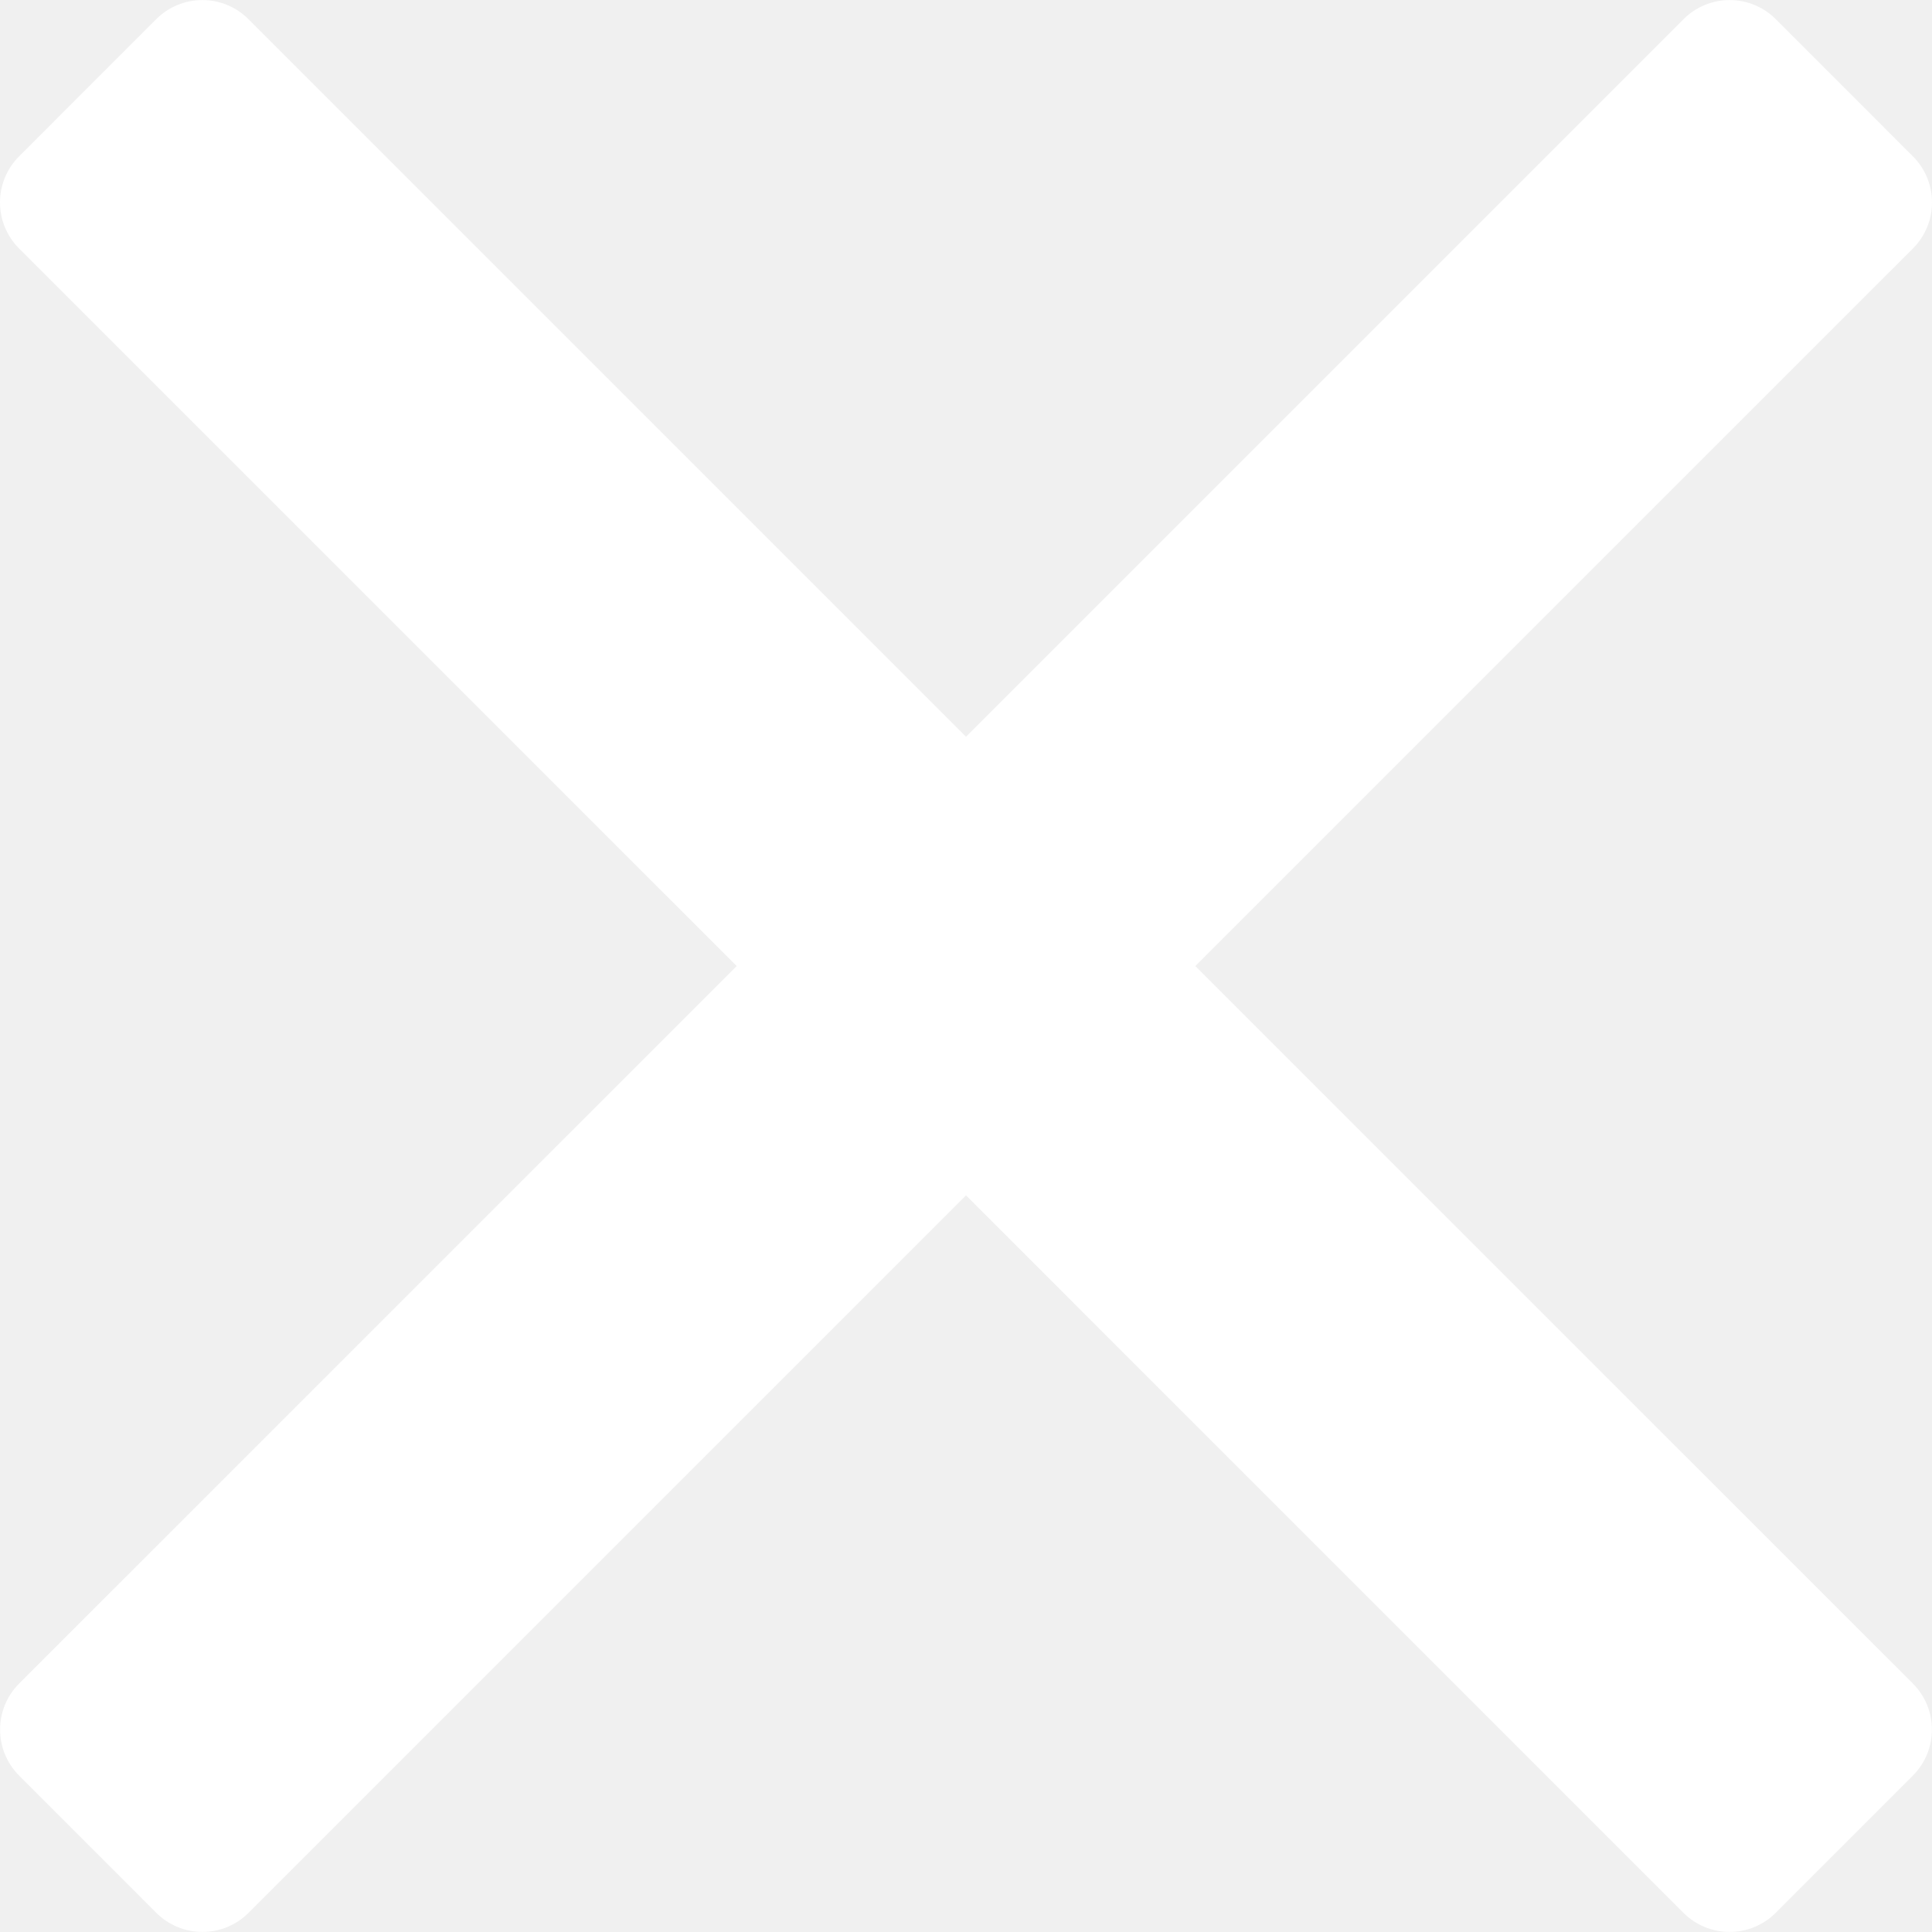
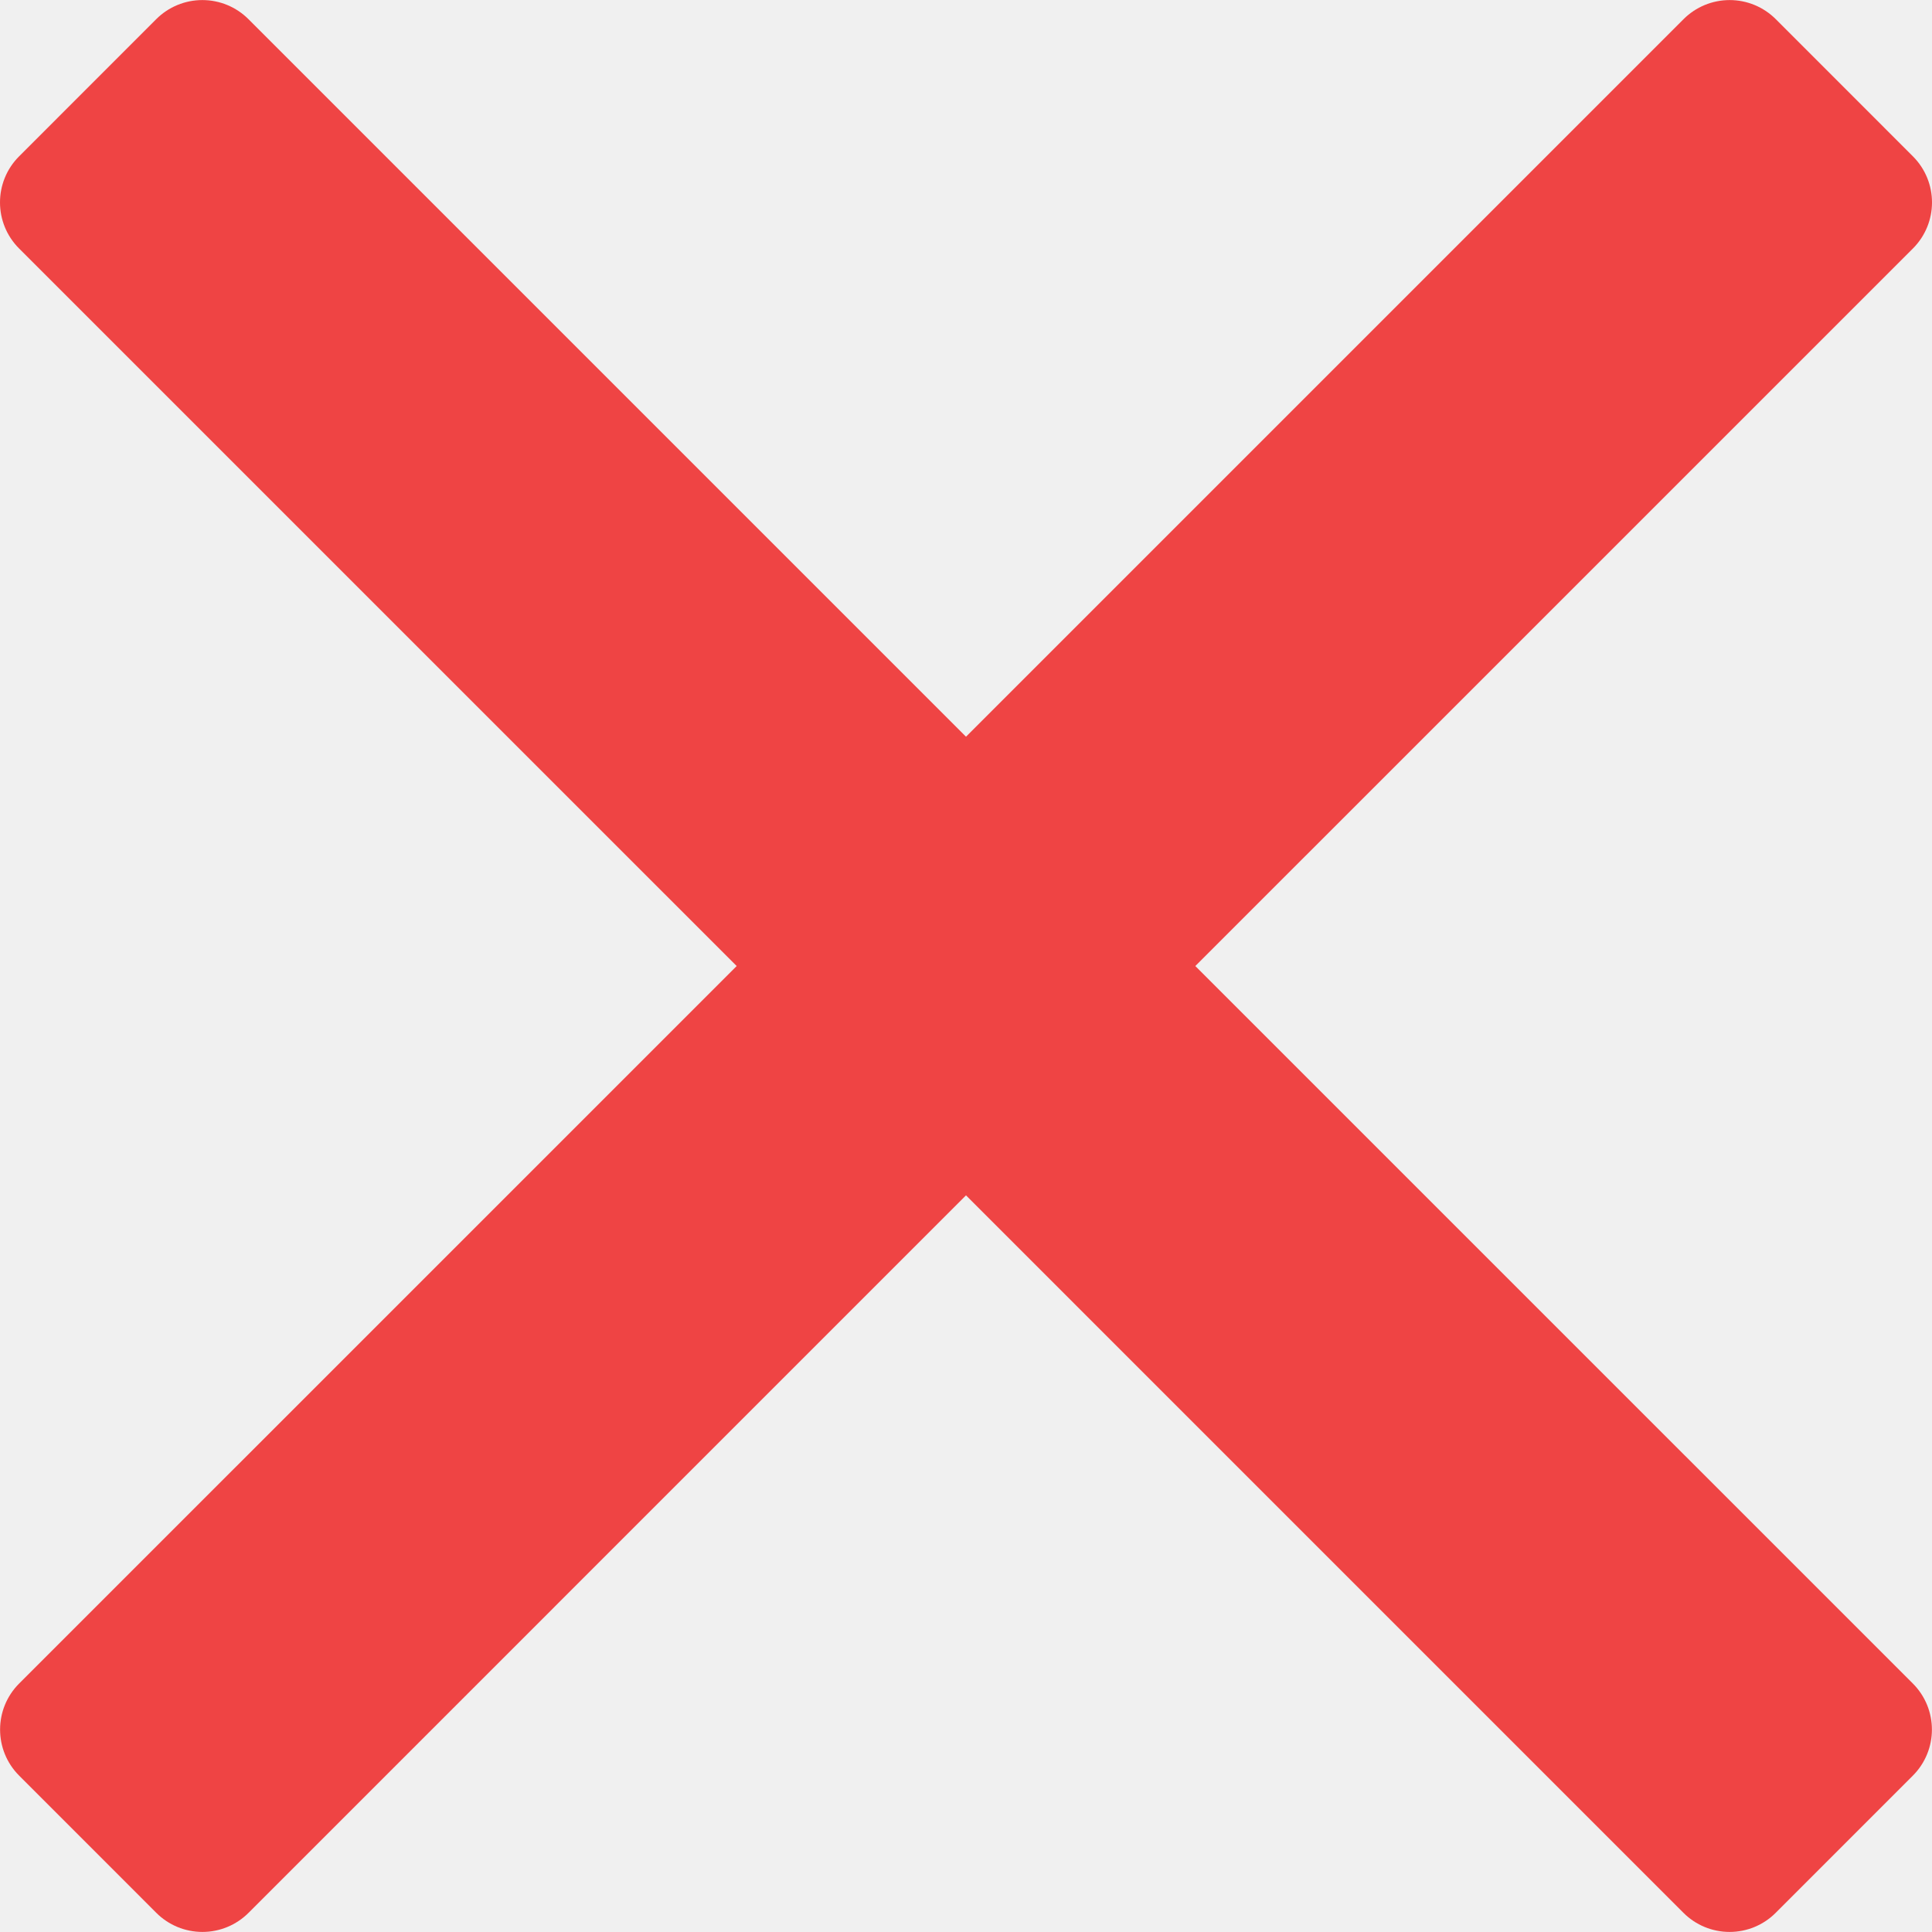
- <svg xmlns="http://www.w3.org/2000/svg" fill="#fff" height="800px" width="800px" version="1.1" id="Capa_1" viewBox="0 0 460.775 460.775" xml:space="preserve">
+ <svg xmlns="http://www.w3.org/2000/svg" fill="#ef4444" height="800px" width="800px" version="1.1" id="Capa_1" viewBox="0 0 460.775 460.775" xml:space="preserve">
  <path d="M285.08,230.397L456.218,59.27c6.076-6.077,6.076-15.911,0-21.986L423.511,4.565c-2.913-2.911-6.866-4.55-10.992-4.55  c-4.127,0-8.08,1.639-10.993,4.55l-171.138,171.14L59.25,4.565c-2.913-2.911-6.866-4.55-10.993-4.55  c-4.126,0-8.08,1.639-10.992,4.55L4.558,37.284c-6.077,6.075-6.077,15.909,0,21.986l171.138,171.128L4.575,401.505  c-6.074,6.077-6.074,15.911,0,21.986l32.709,32.719c2.911,2.911,6.865,4.55,10.992,4.55c4.127,0,8.08-1.639,10.994-4.55  l171.117-171.12l171.118,171.12c2.913,2.911,6.866,4.55,10.993,4.55c4.128,0,8.081-1.639,10.992-4.55l32.709-32.719  c6.074-6.075,6.074-15.909,0-21.986L285.08,230.397z" />
</svg>
